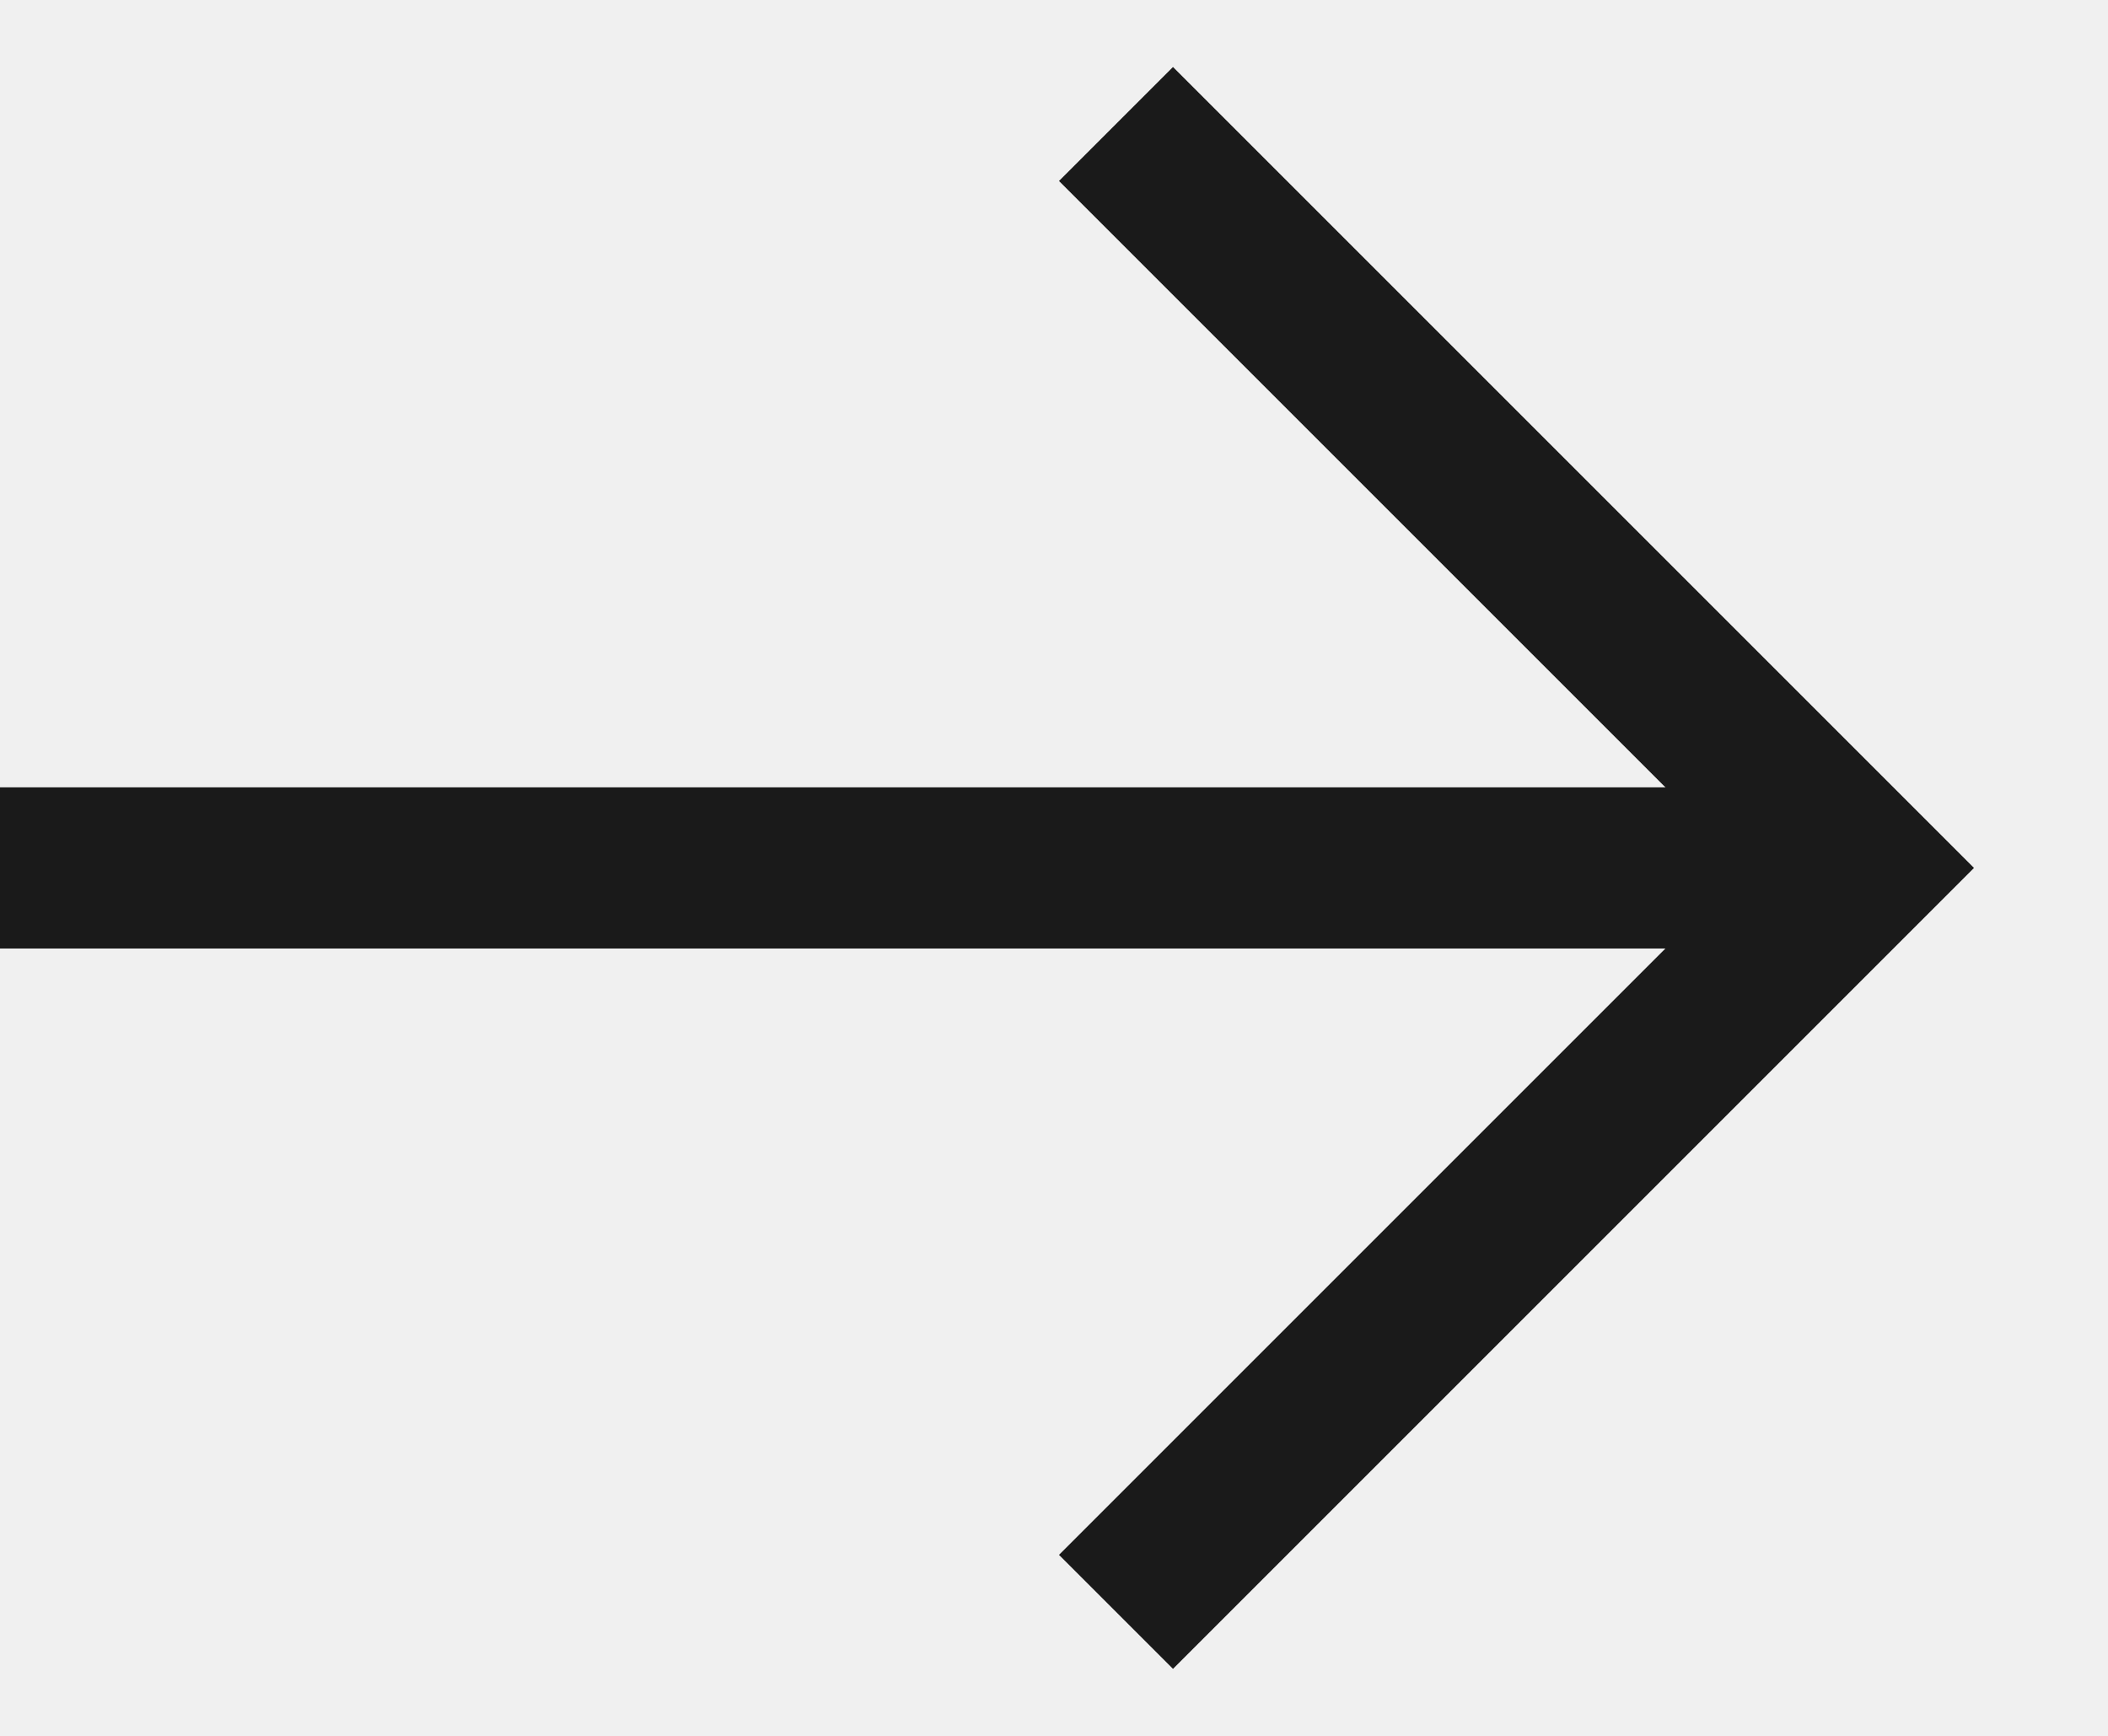
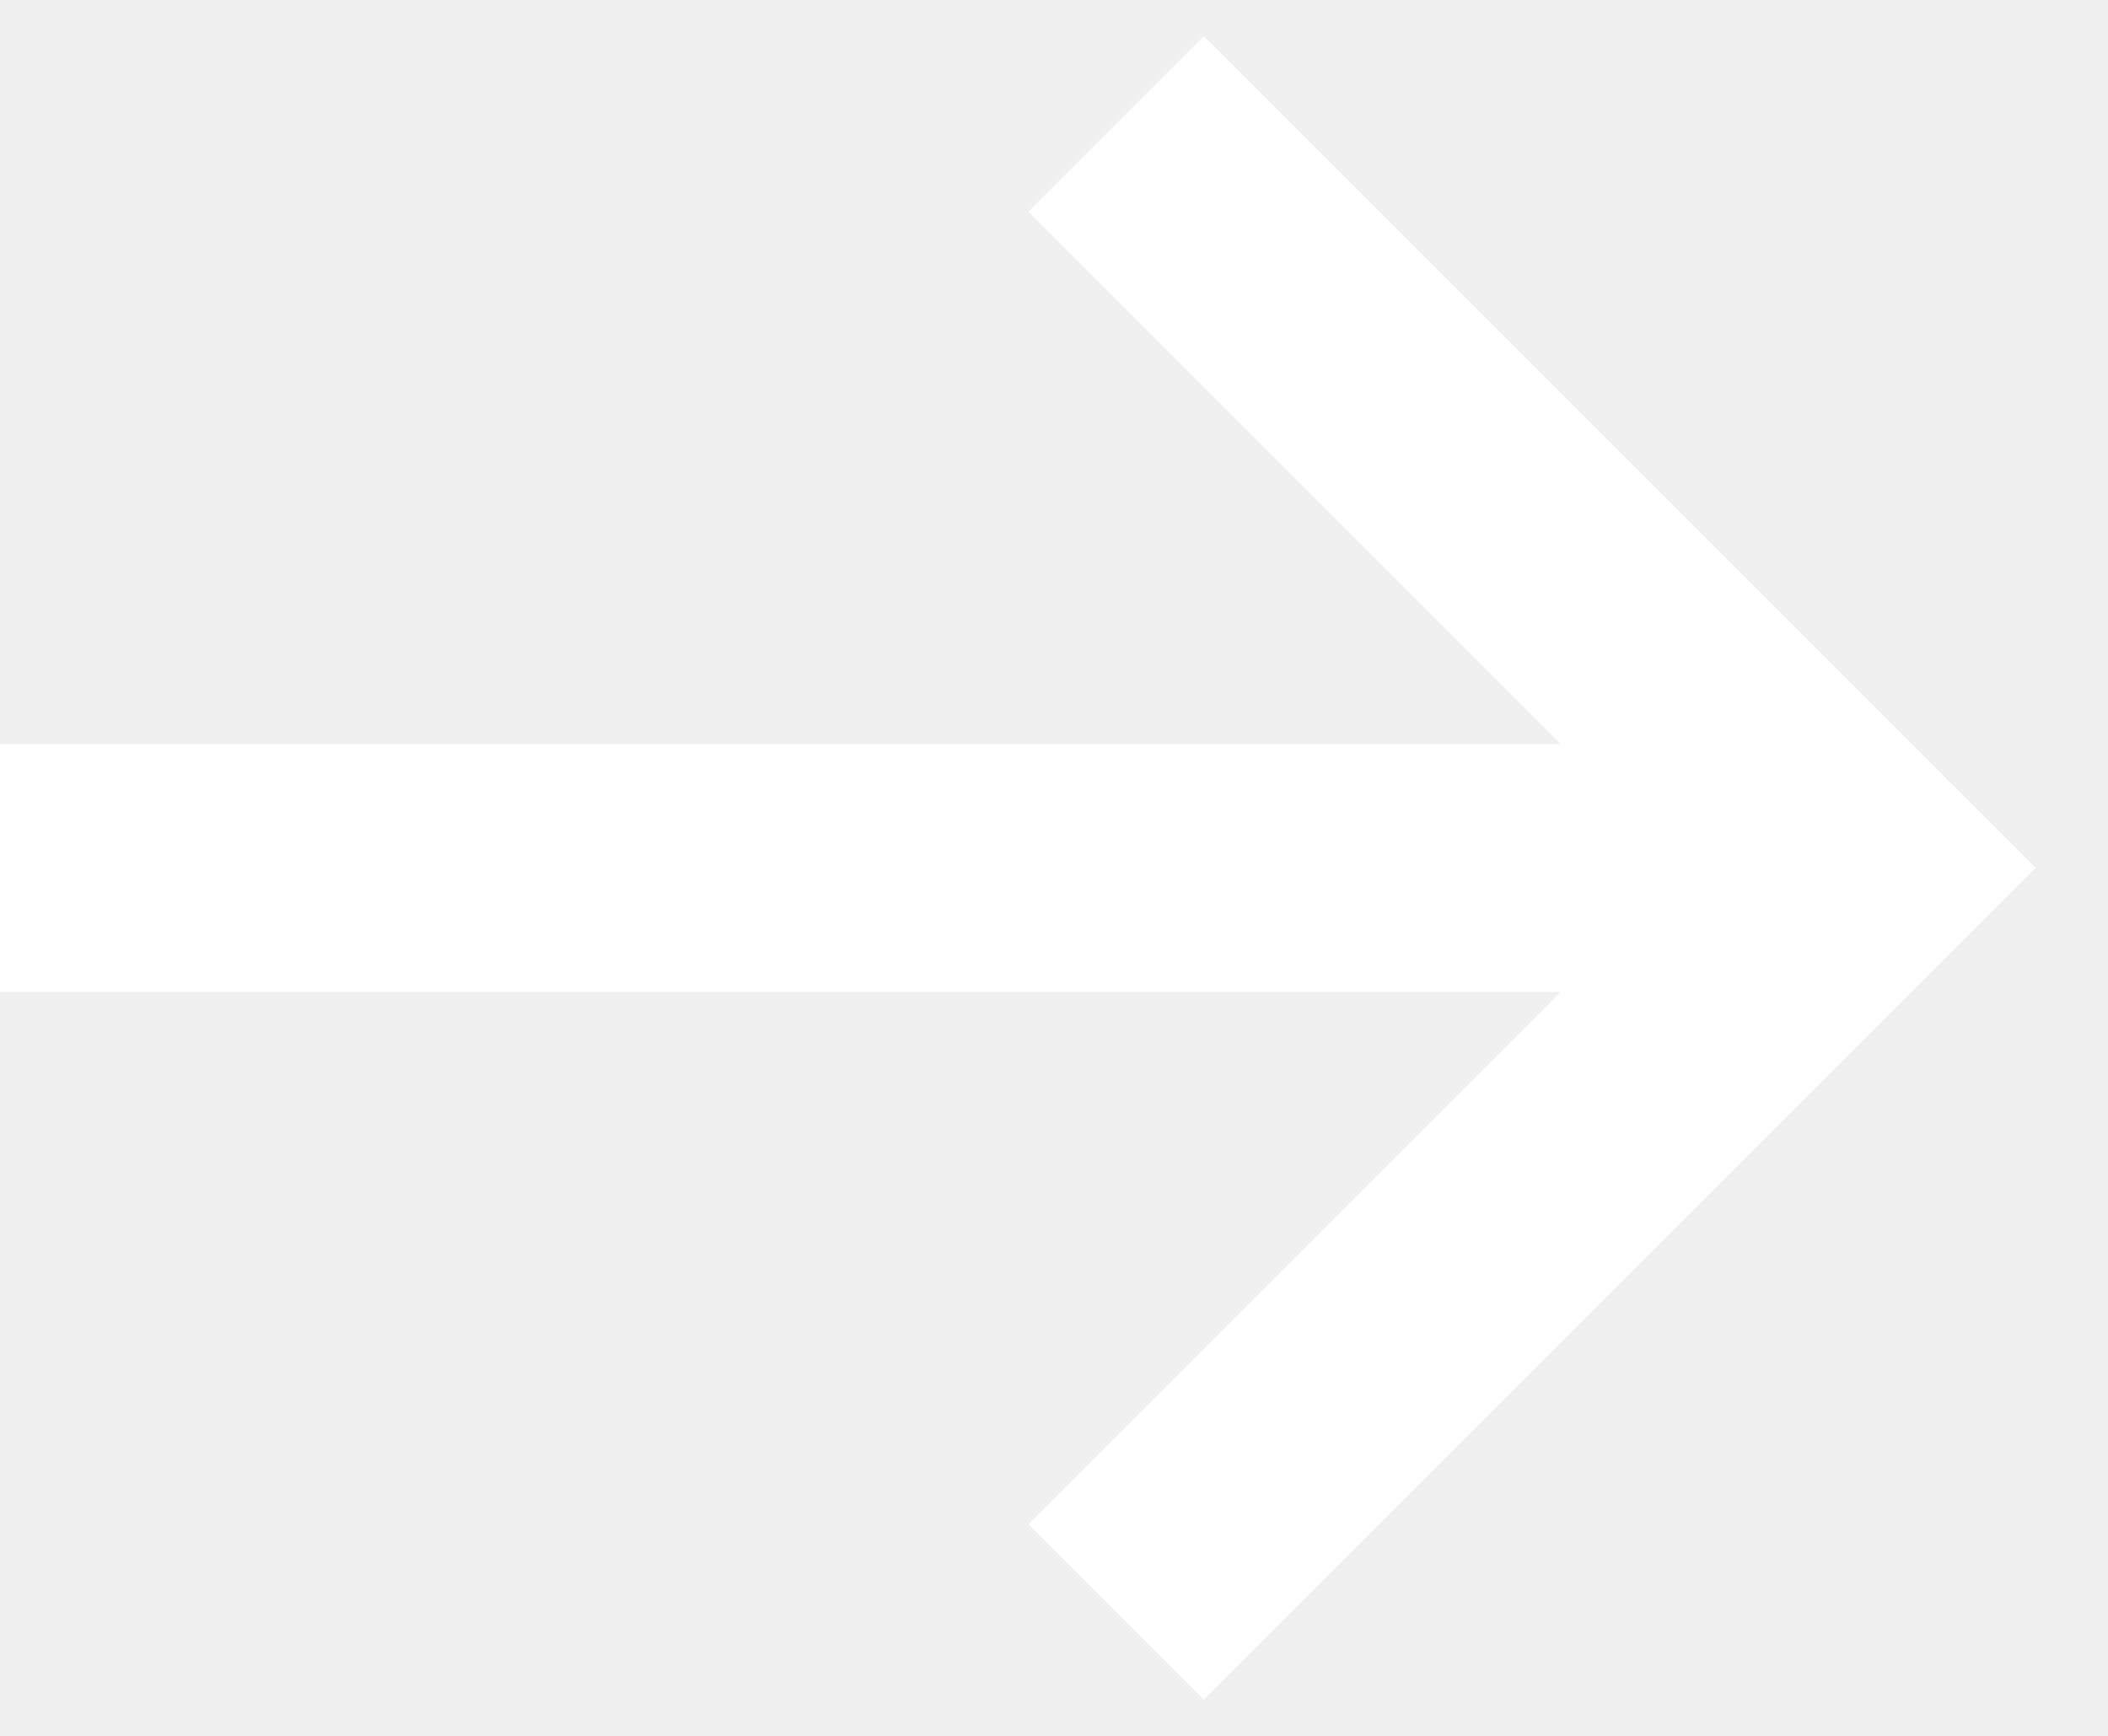
<svg xmlns="http://www.w3.org/2000/svg" fill="none" width="17" height="14" viewBox="0 0 17 14">
-   <path d="M0 7H15" stroke="#1a1a1a" stroke-width="1.3" />
-   <path d="M9 1L15 7L9 13" stroke="#1a1a1a" stroke-width="1.3" />
+   <path d="M0 7H15" stroke="#ffffff" stroke-width="2" />
+   <path d="M9 1L15 7L9 13" stroke="#ffffff" stroke-width="2" />
</svg>
